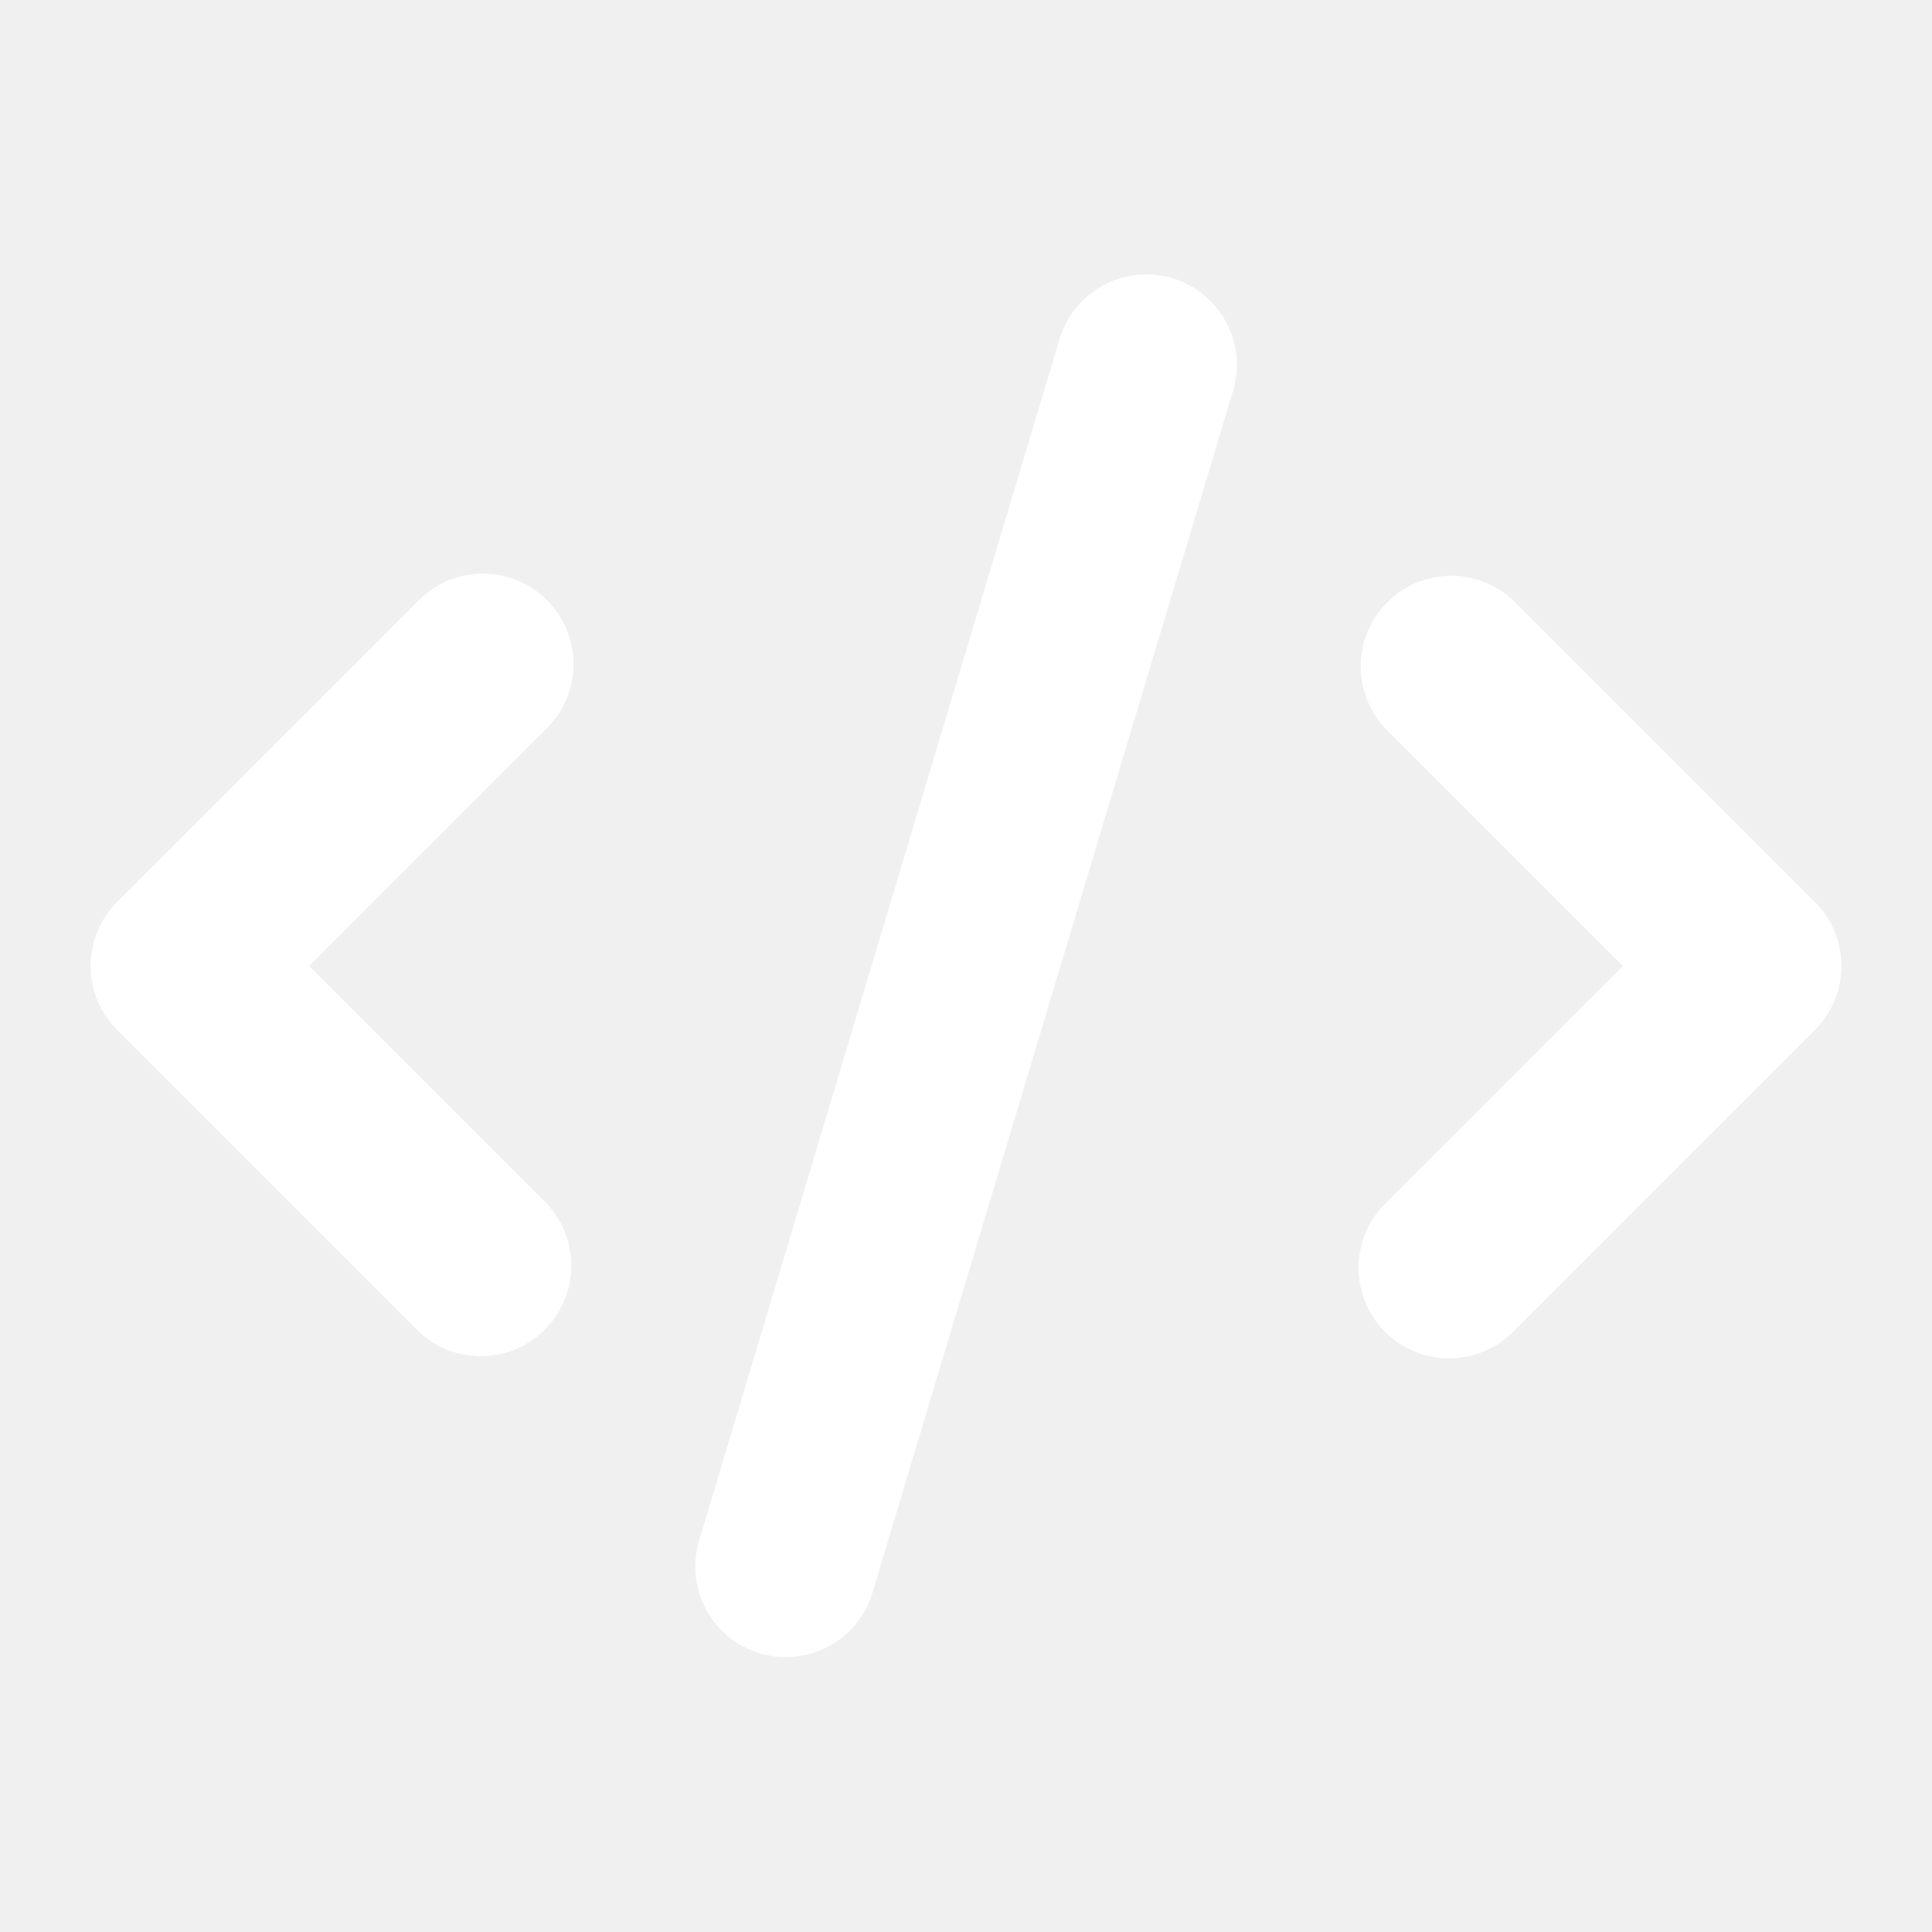
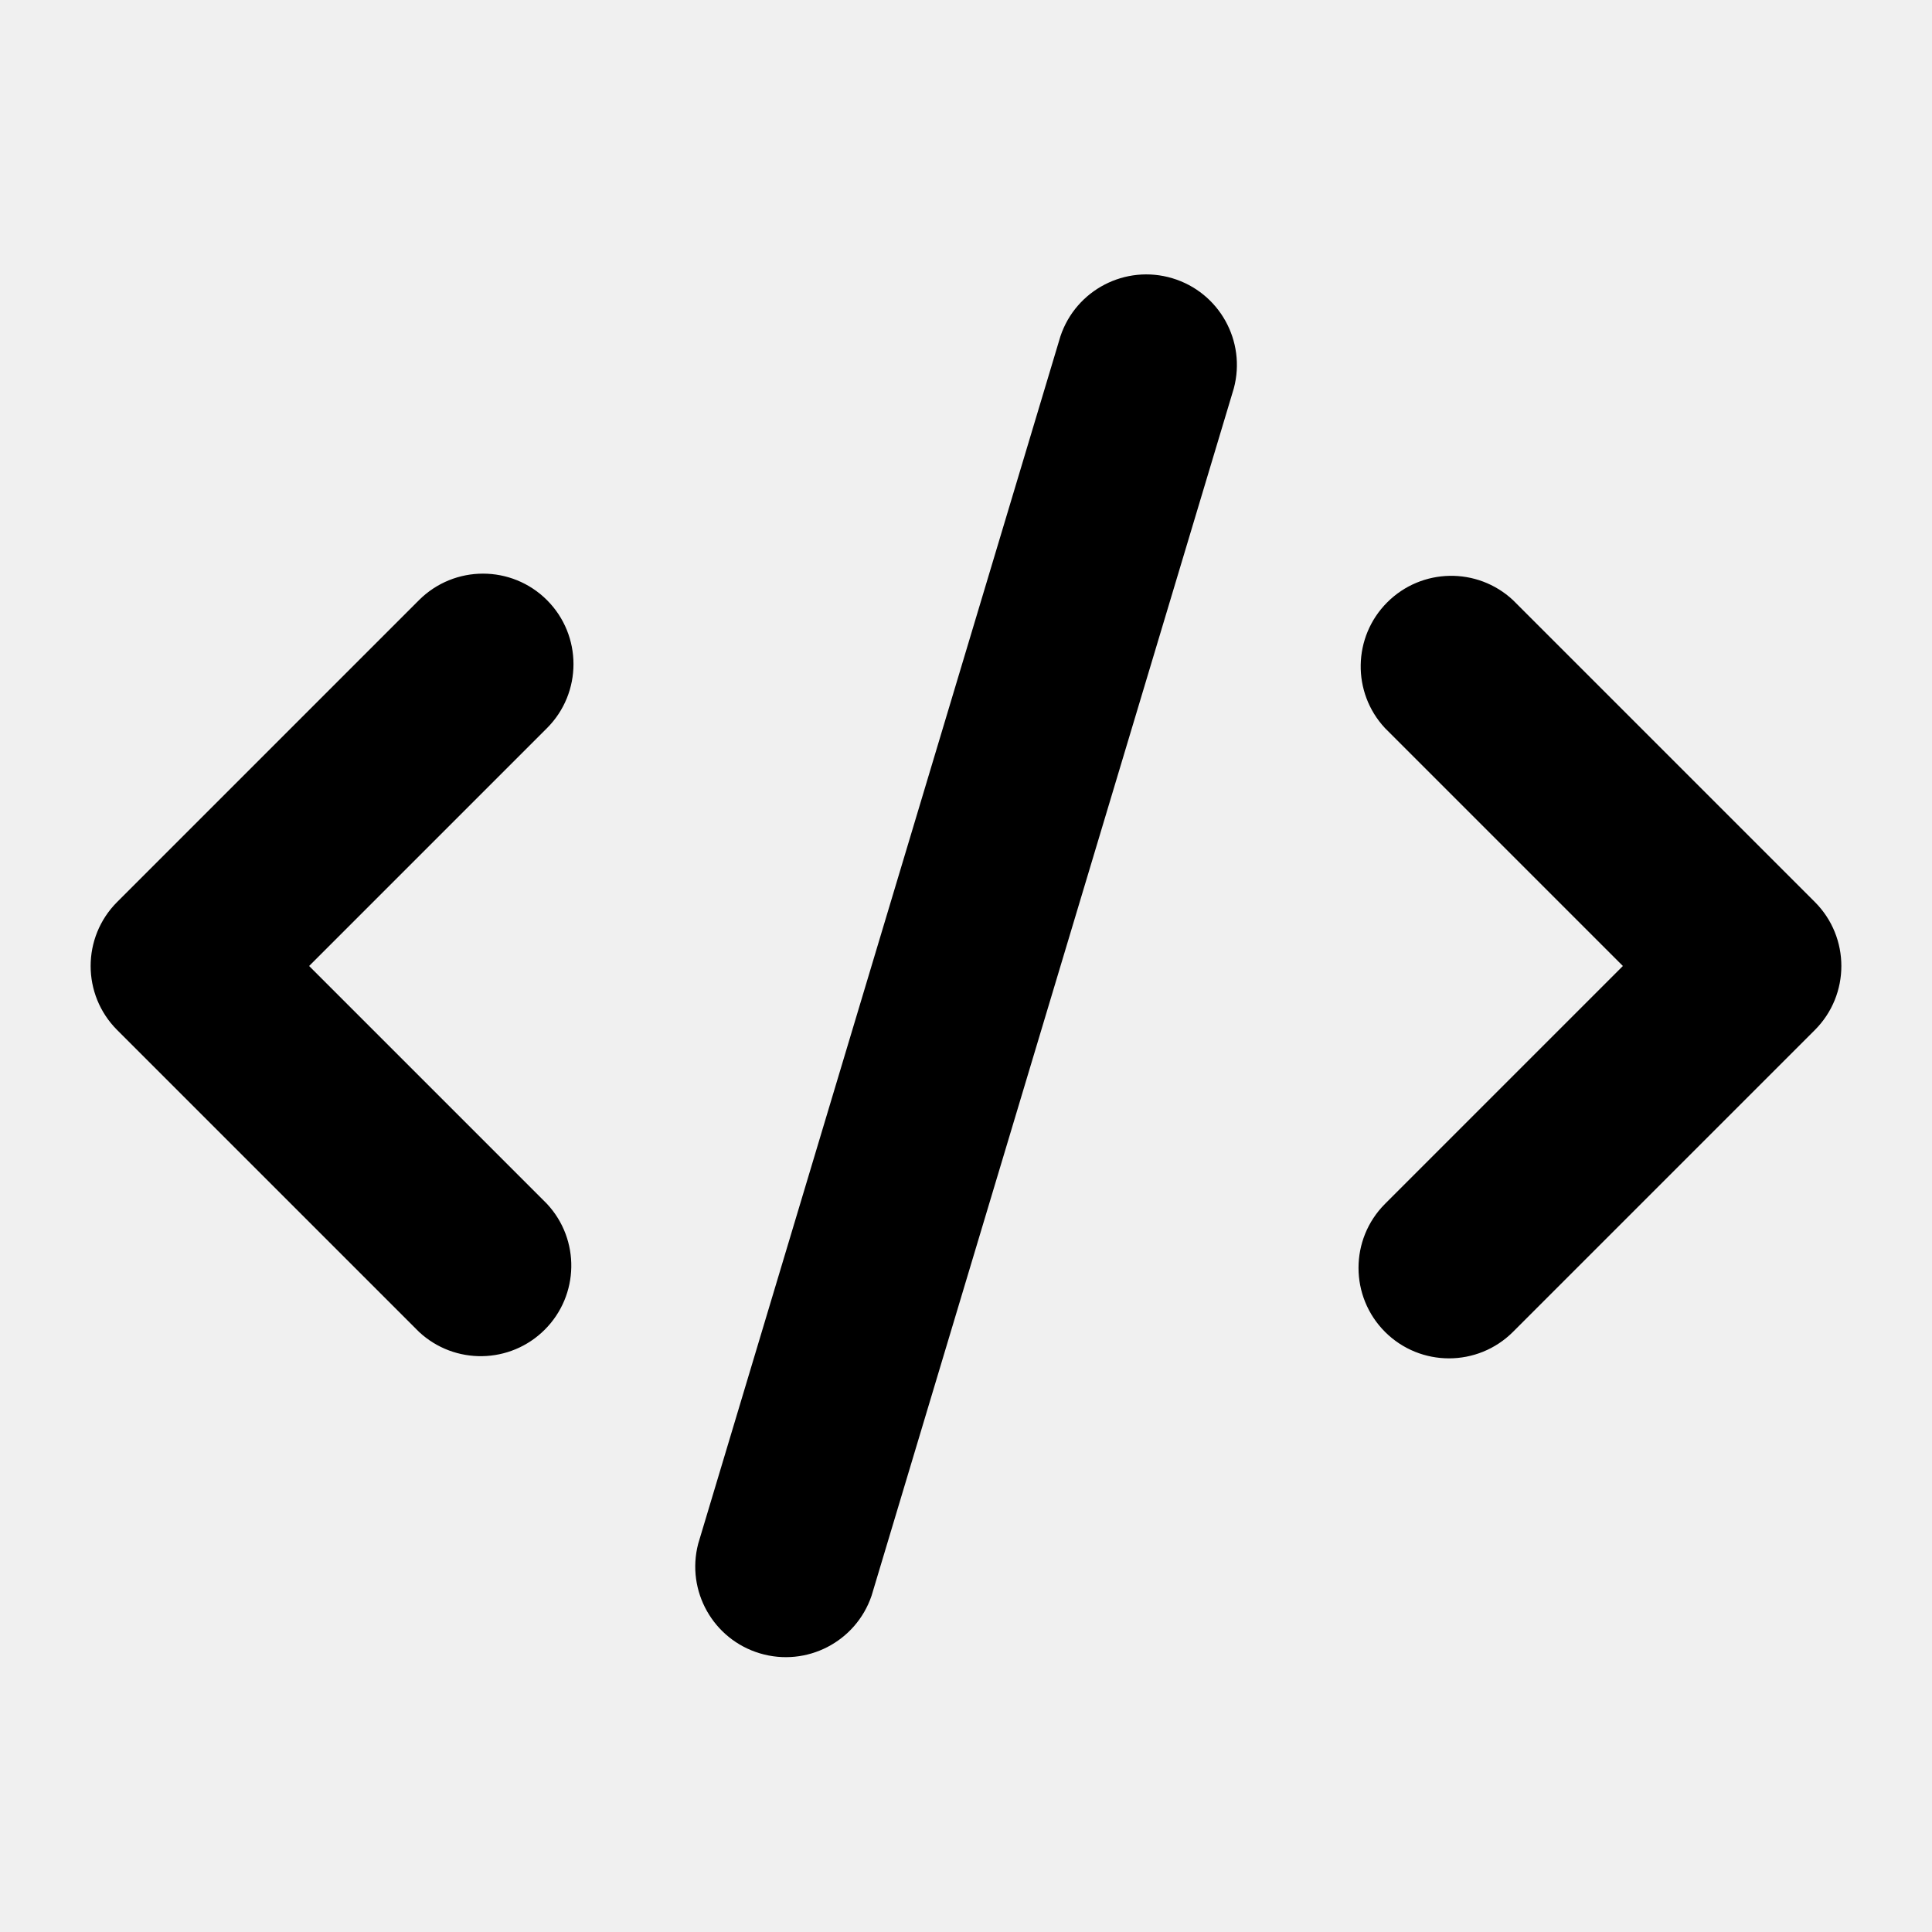
<svg xmlns="http://www.w3.org/2000/svg" width="128" height="128" viewBox="0 0 16 16">
-   <path fill="#ffffff" fill-rule="evenodd" d="M10.218 3.216a.75.75 0 0 0-1.436-.431l-3 10a.75.75 0 0 0 1.436.43zM4.53 4.97a.75.75 0 0 1 0 1.06L2.56 8l1.97 1.97a.75.75 0 0 1-1.06 1.06l-2.5-2.5a.75.75 0 0 1 0-1.06l2.5-2.5a.75.75 0 0 1 1.06 0m6.94 6.06a.75.75 0 0 1 0-1.06L13.44 8l-1.97-1.97a.75.75 0 0 1 1.06-1.06l2.5 2.5a.75.75 0 0 1 0 1.06l-2.5 2.5a.75.75 0 0 1-1.06 0" clip-rule="evenodd" />
+   <path fill="currentColor" class="dark:text-dark" fill-rule="evenodd" d="M10.218 3.216a.75.75 0 0 0-1.436-.431l-3 10a.75.75 0 0 0 1.436.43zM4.53 4.97a.75.75 0 0 1 0 1.06L2.56 8l1.97 1.97a.75.75 0 0 1-1.06 1.06l-2.5-2.5a.75.75 0 0 1 0-1.06l2.5-2.5a.75.75 0 0 1 1.06 0m6.94 6.06a.75.75 0 0 1 0-1.06L13.44 8l-1.97-1.97a.75.75 0 0 1 1.06-1.06l2.5 2.5a.75.75 0 0 1 0 1.06l-2.5 2.5a.75.75 0 0 1-1.06 0" clip-rule="evenodd" />
</svg>
